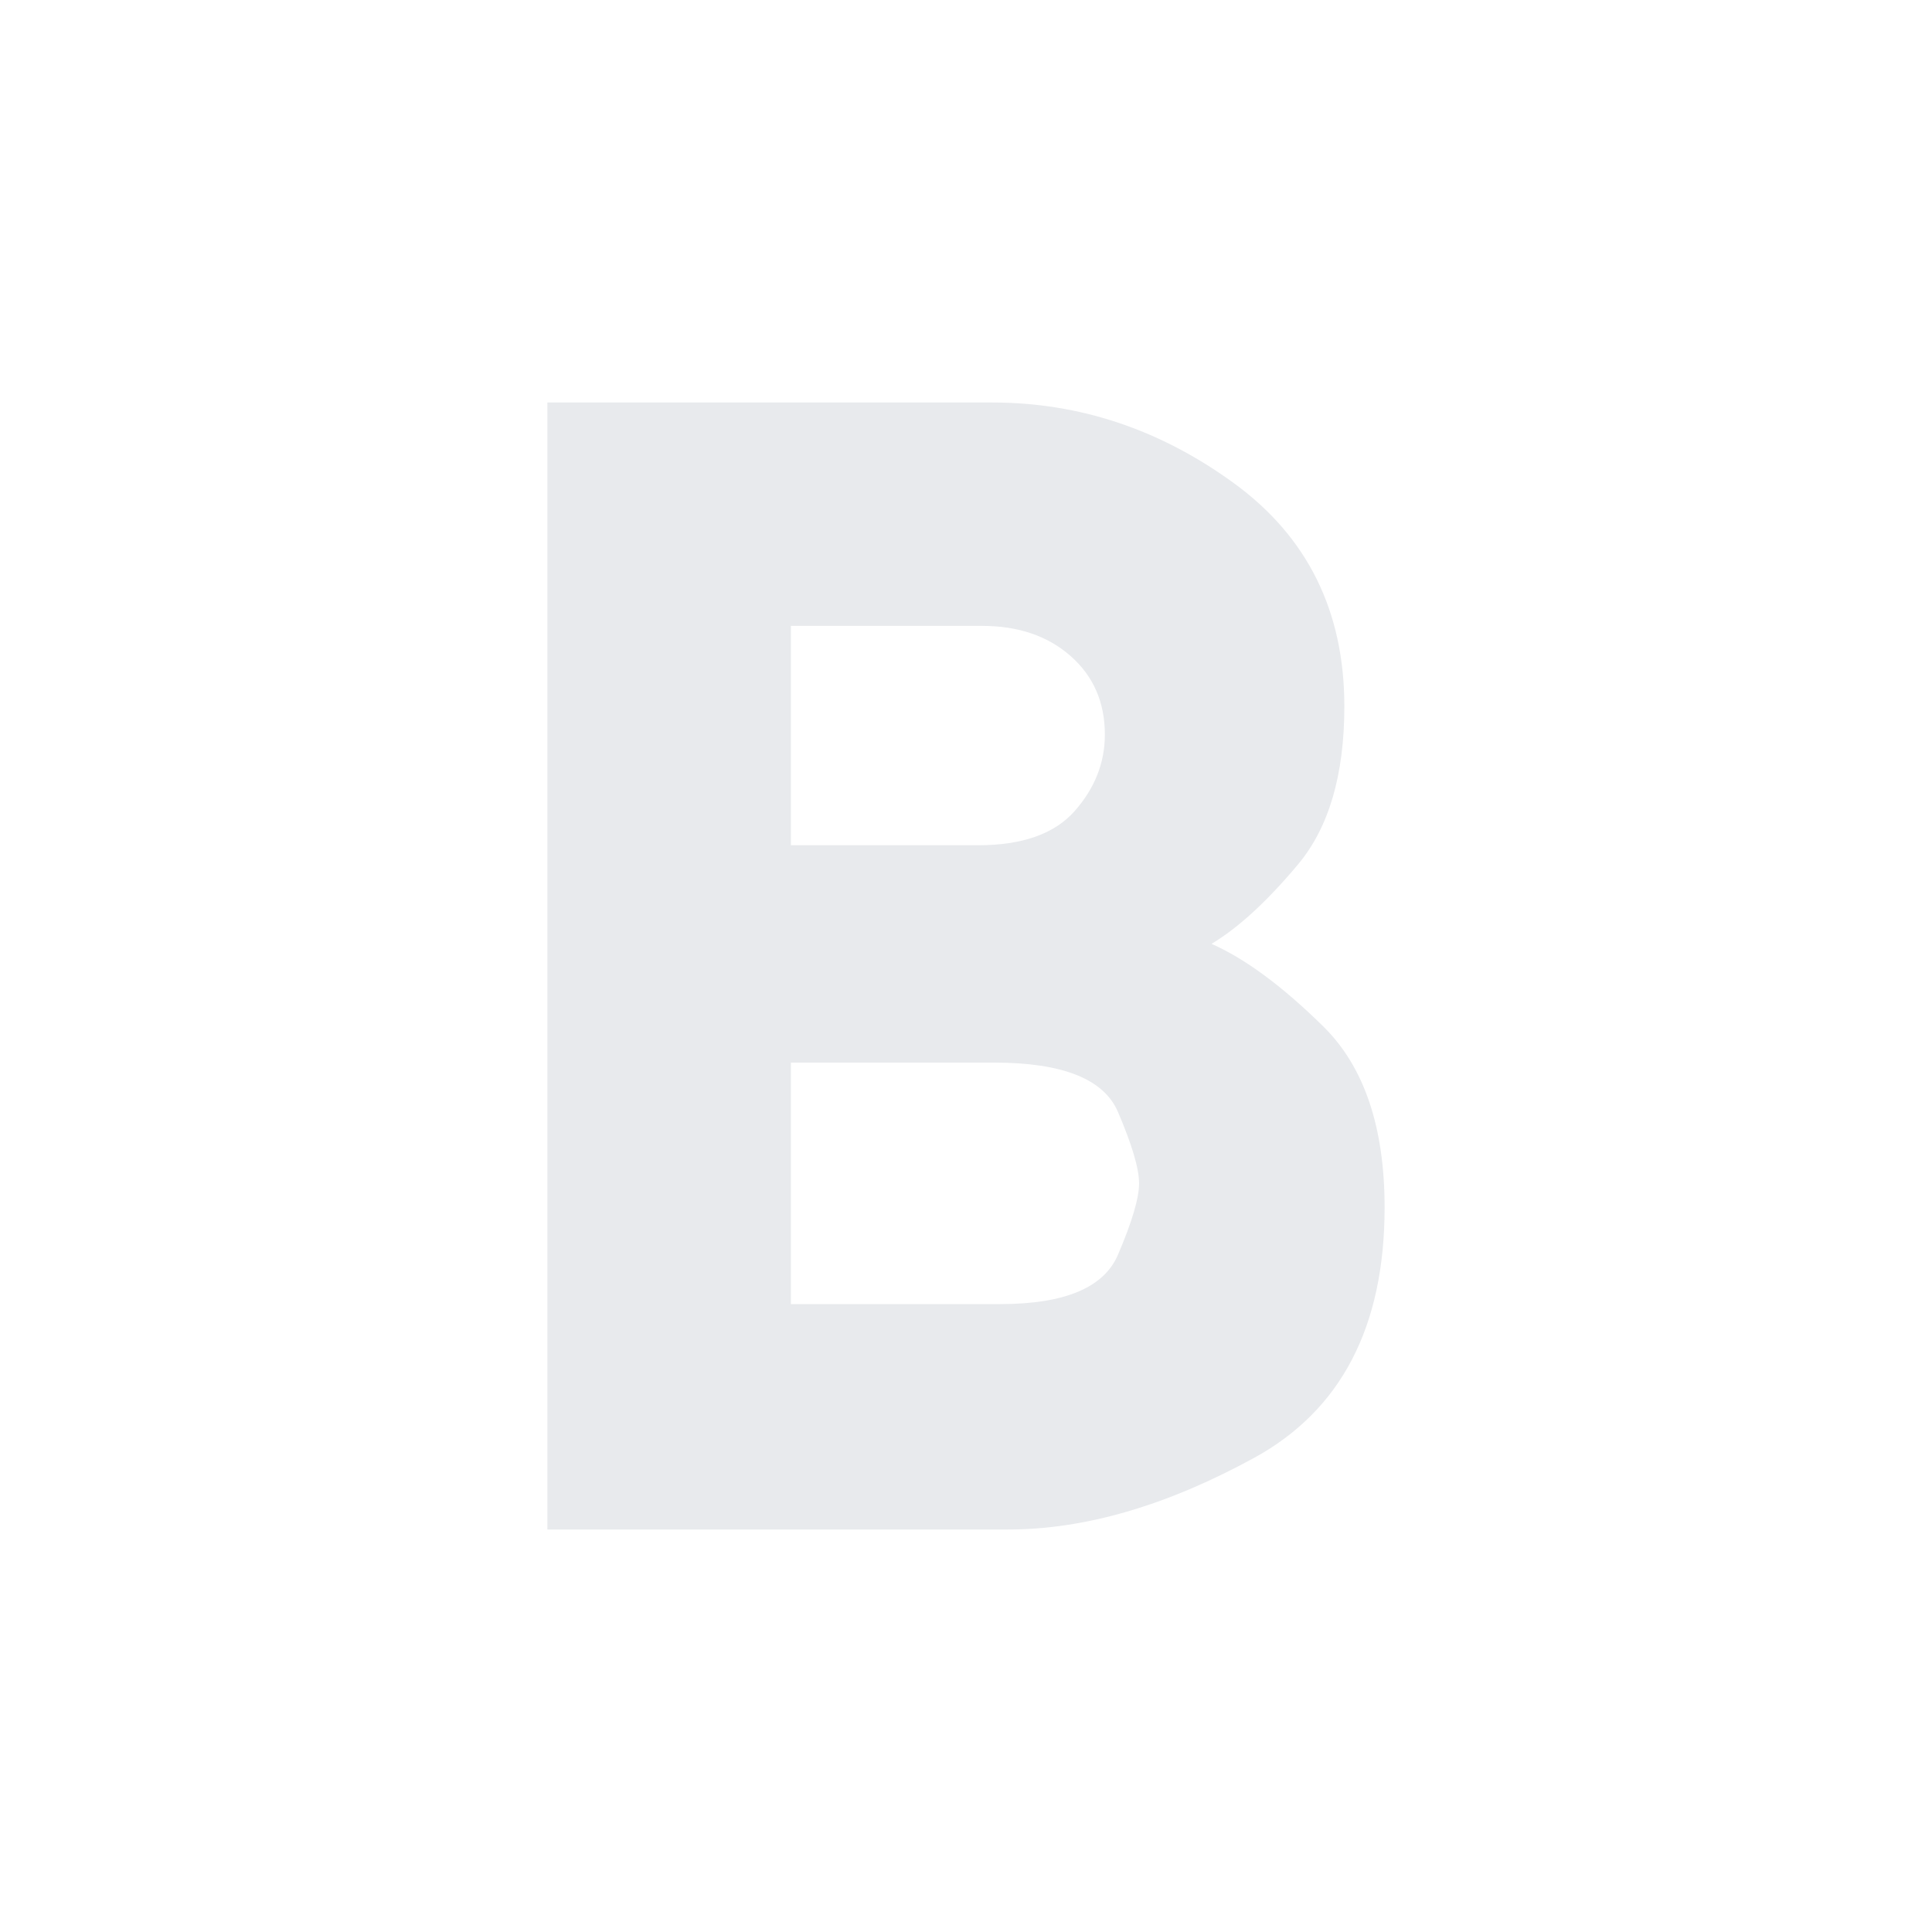
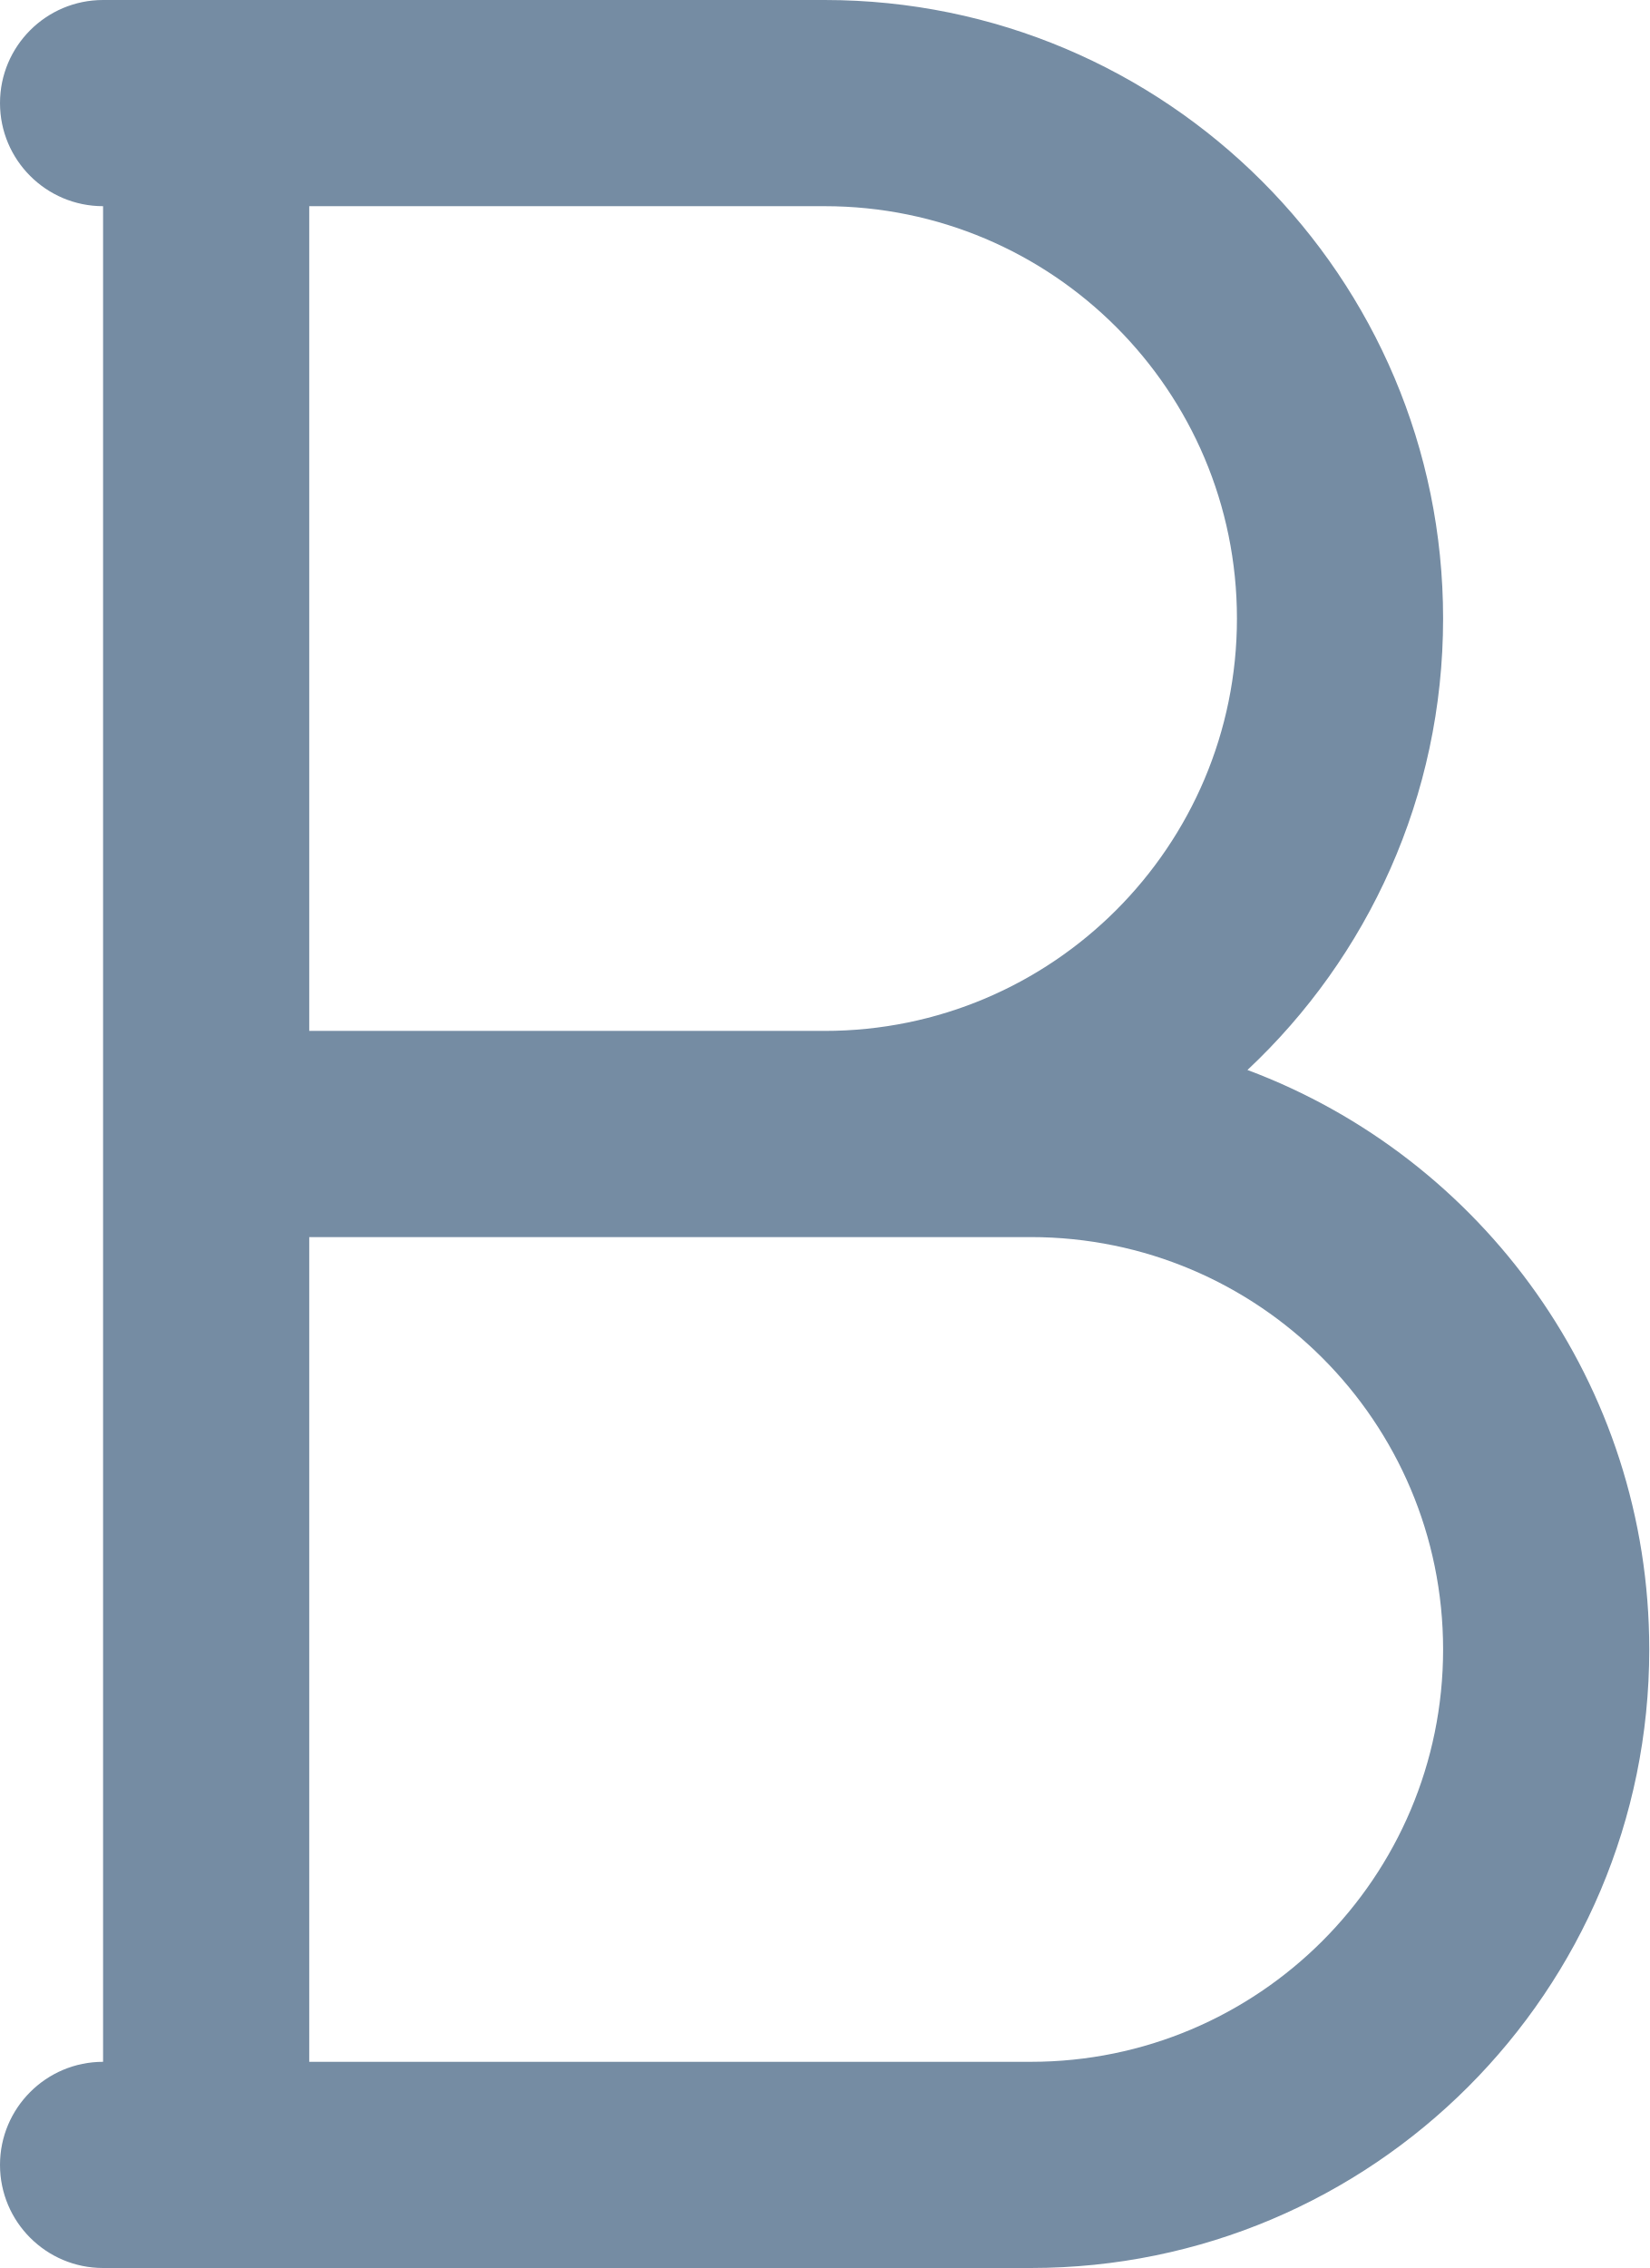
- <svg xmlns="http://www.w3.org/2000/svg" height="24px" viewBox="0 -960 960 960" width="24px" fill="#e8eaed">
-   <path d="M272-200v-560h221q65 0 120 40t55 111q0 51-23 78.5T602-491q25 11 55.5 41t30.5 90q0 89-65 124.5T501-200H272Zm121-112h104q48 0 58.5-24.5T566-372q0-11-10.5-35.5T494-432H393v120Zm0-228h93q33 0 48-17t15-38q0-24-17-39t-44-15h-95v109Z" />
+ <svg xmlns="http://www.w3.org/2000/svg" id="meteor-icon-kit__regular-bold" viewBox="0 0 16 22" fill="none">
+   <path fill-rule="evenodd" clip-rule="evenodd" d="M1 2C0.448 2 0 1.552 0 1C0 0.448 0.448 0 1 0H8C11.314 0 14 2.686 14 6C14 7.727 13.27 9.284 12.102 10.379C14.379 11.23 16 13.426 16 16C16 19.314 13.314 22 10 22H1C0.448 22 0 21.552 0 21C0 20.448 0.448 20 1 20V2zM3 2V10H8C10.209 10 12 8.209 12 6C12 3.791 10.209 2 8 2H3zM3 12V20H10C12.209 20 14 18.209 14 16C14 13.791 12.209 12 10 12H3z" fill="#758CA3" />
</svg>
